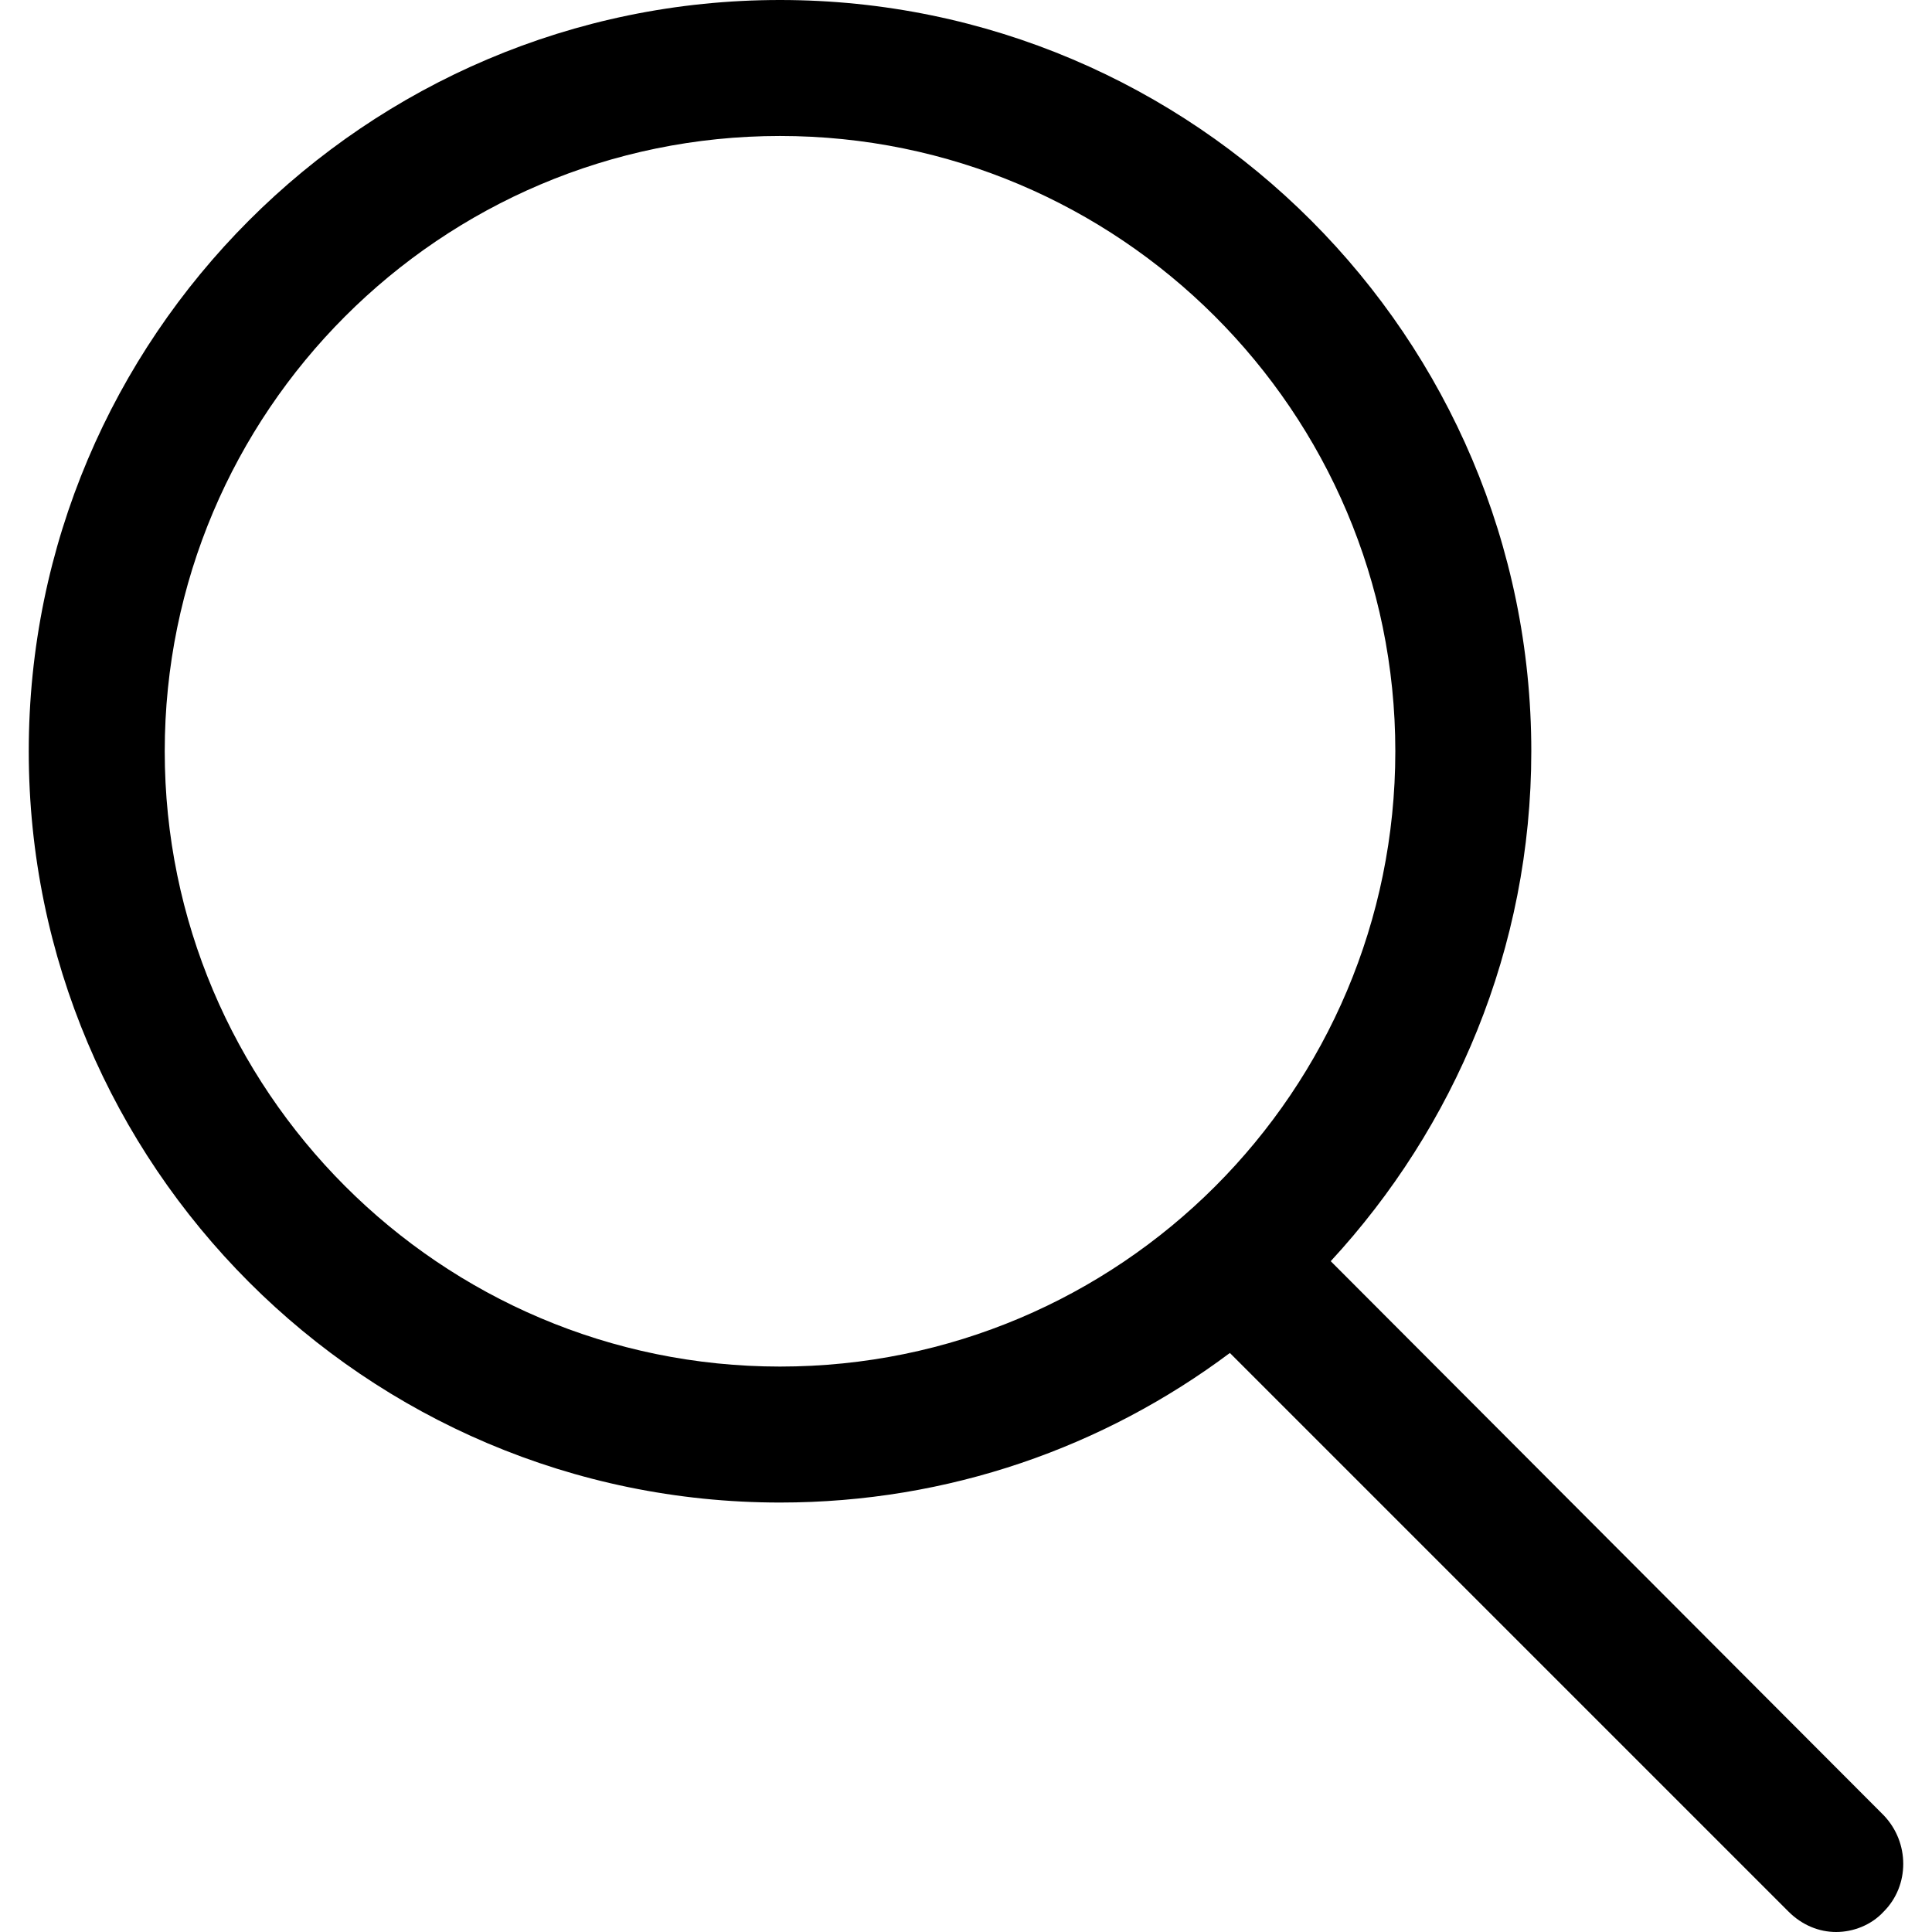
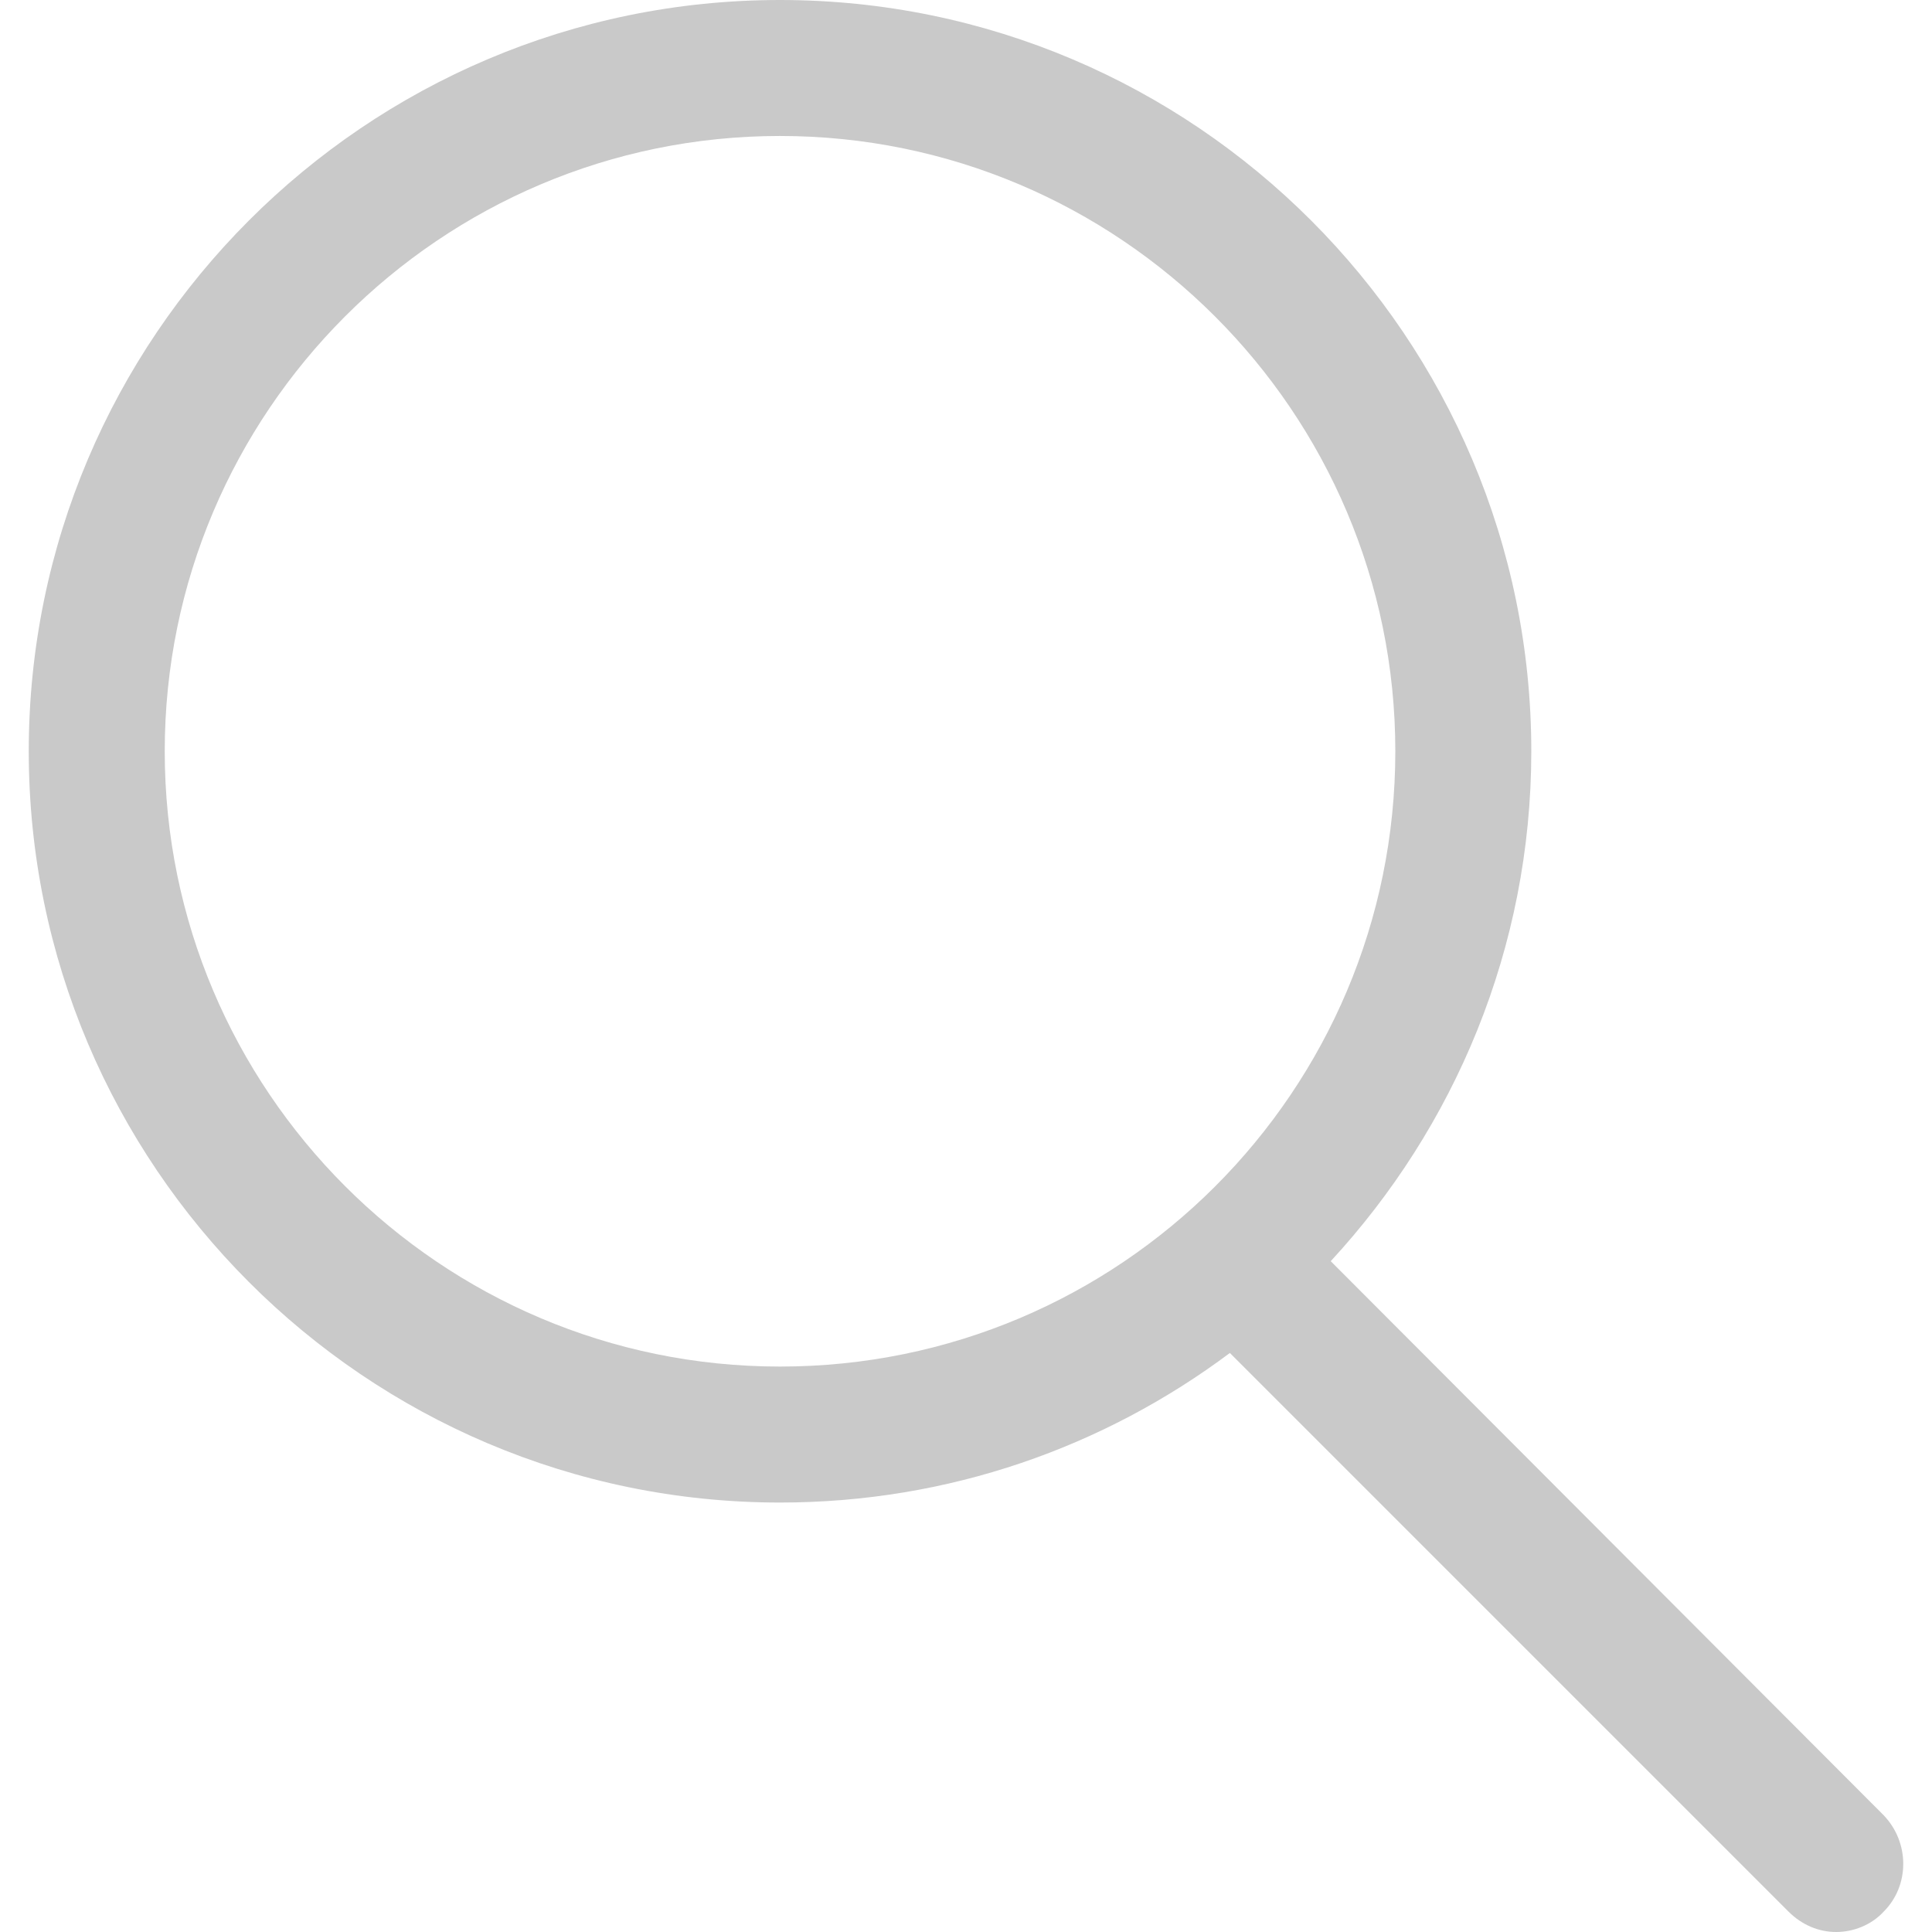
- <svg xmlns="http://www.w3.org/2000/svg" version="1.1" id="Capa_1" x="0px" y="0px" viewBox="0 0 483.083 483.083" style="enable-background:new 0 0 483.083 483.083;" xml:space="preserve">
+ <svg xmlns="http://www.w3.org/2000/svg" version="1.1" id="Capa_1" fill="#C9C9C9" x="0px" y="0px" viewBox="0 0 483.083 483.083" style="enable-background:new 0 0 483.083 483.083;" xml:space="preserve">
  <g>
    <g>
      <path d="M332.74,315.35c30.883-33.433,50.15-78.2,50.15-127.5C382.89,84.433,298.74,0,195.04,0S7.19,84.433,7.19,187.85    S91.34,375.7,195.04,375.7c42.217,0,81.033-13.883,112.483-37.4l139.683,139.683c3.4,3.4,7.65,5.1,11.9,5.1s8.783-1.7,11.9-5.1    c6.517-6.517,6.517-17.283,0-24.083L332.74,315.35z M41.19,187.85C41.19,103.133,110.04,34,195.04,34    c84.717,0,153.85,68.85,153.85,153.85S280.04,341.7,195.04,341.7S41.19,272.567,41.19,187.85z" />
    </g>
  </g>
  <g>
</g>
  <g>
</g>
  <g>
</g>
  <g>
</g>
  <g>
</g>
  <g>
</g>
  <g>
</g>
  <g>
</g>
  <g>
</g>
  <g>
</g>
  <g>
</g>
  <g>
</g>
  <g>
</g>
  <g>
</g>
  <g>
</g>
</svg>
